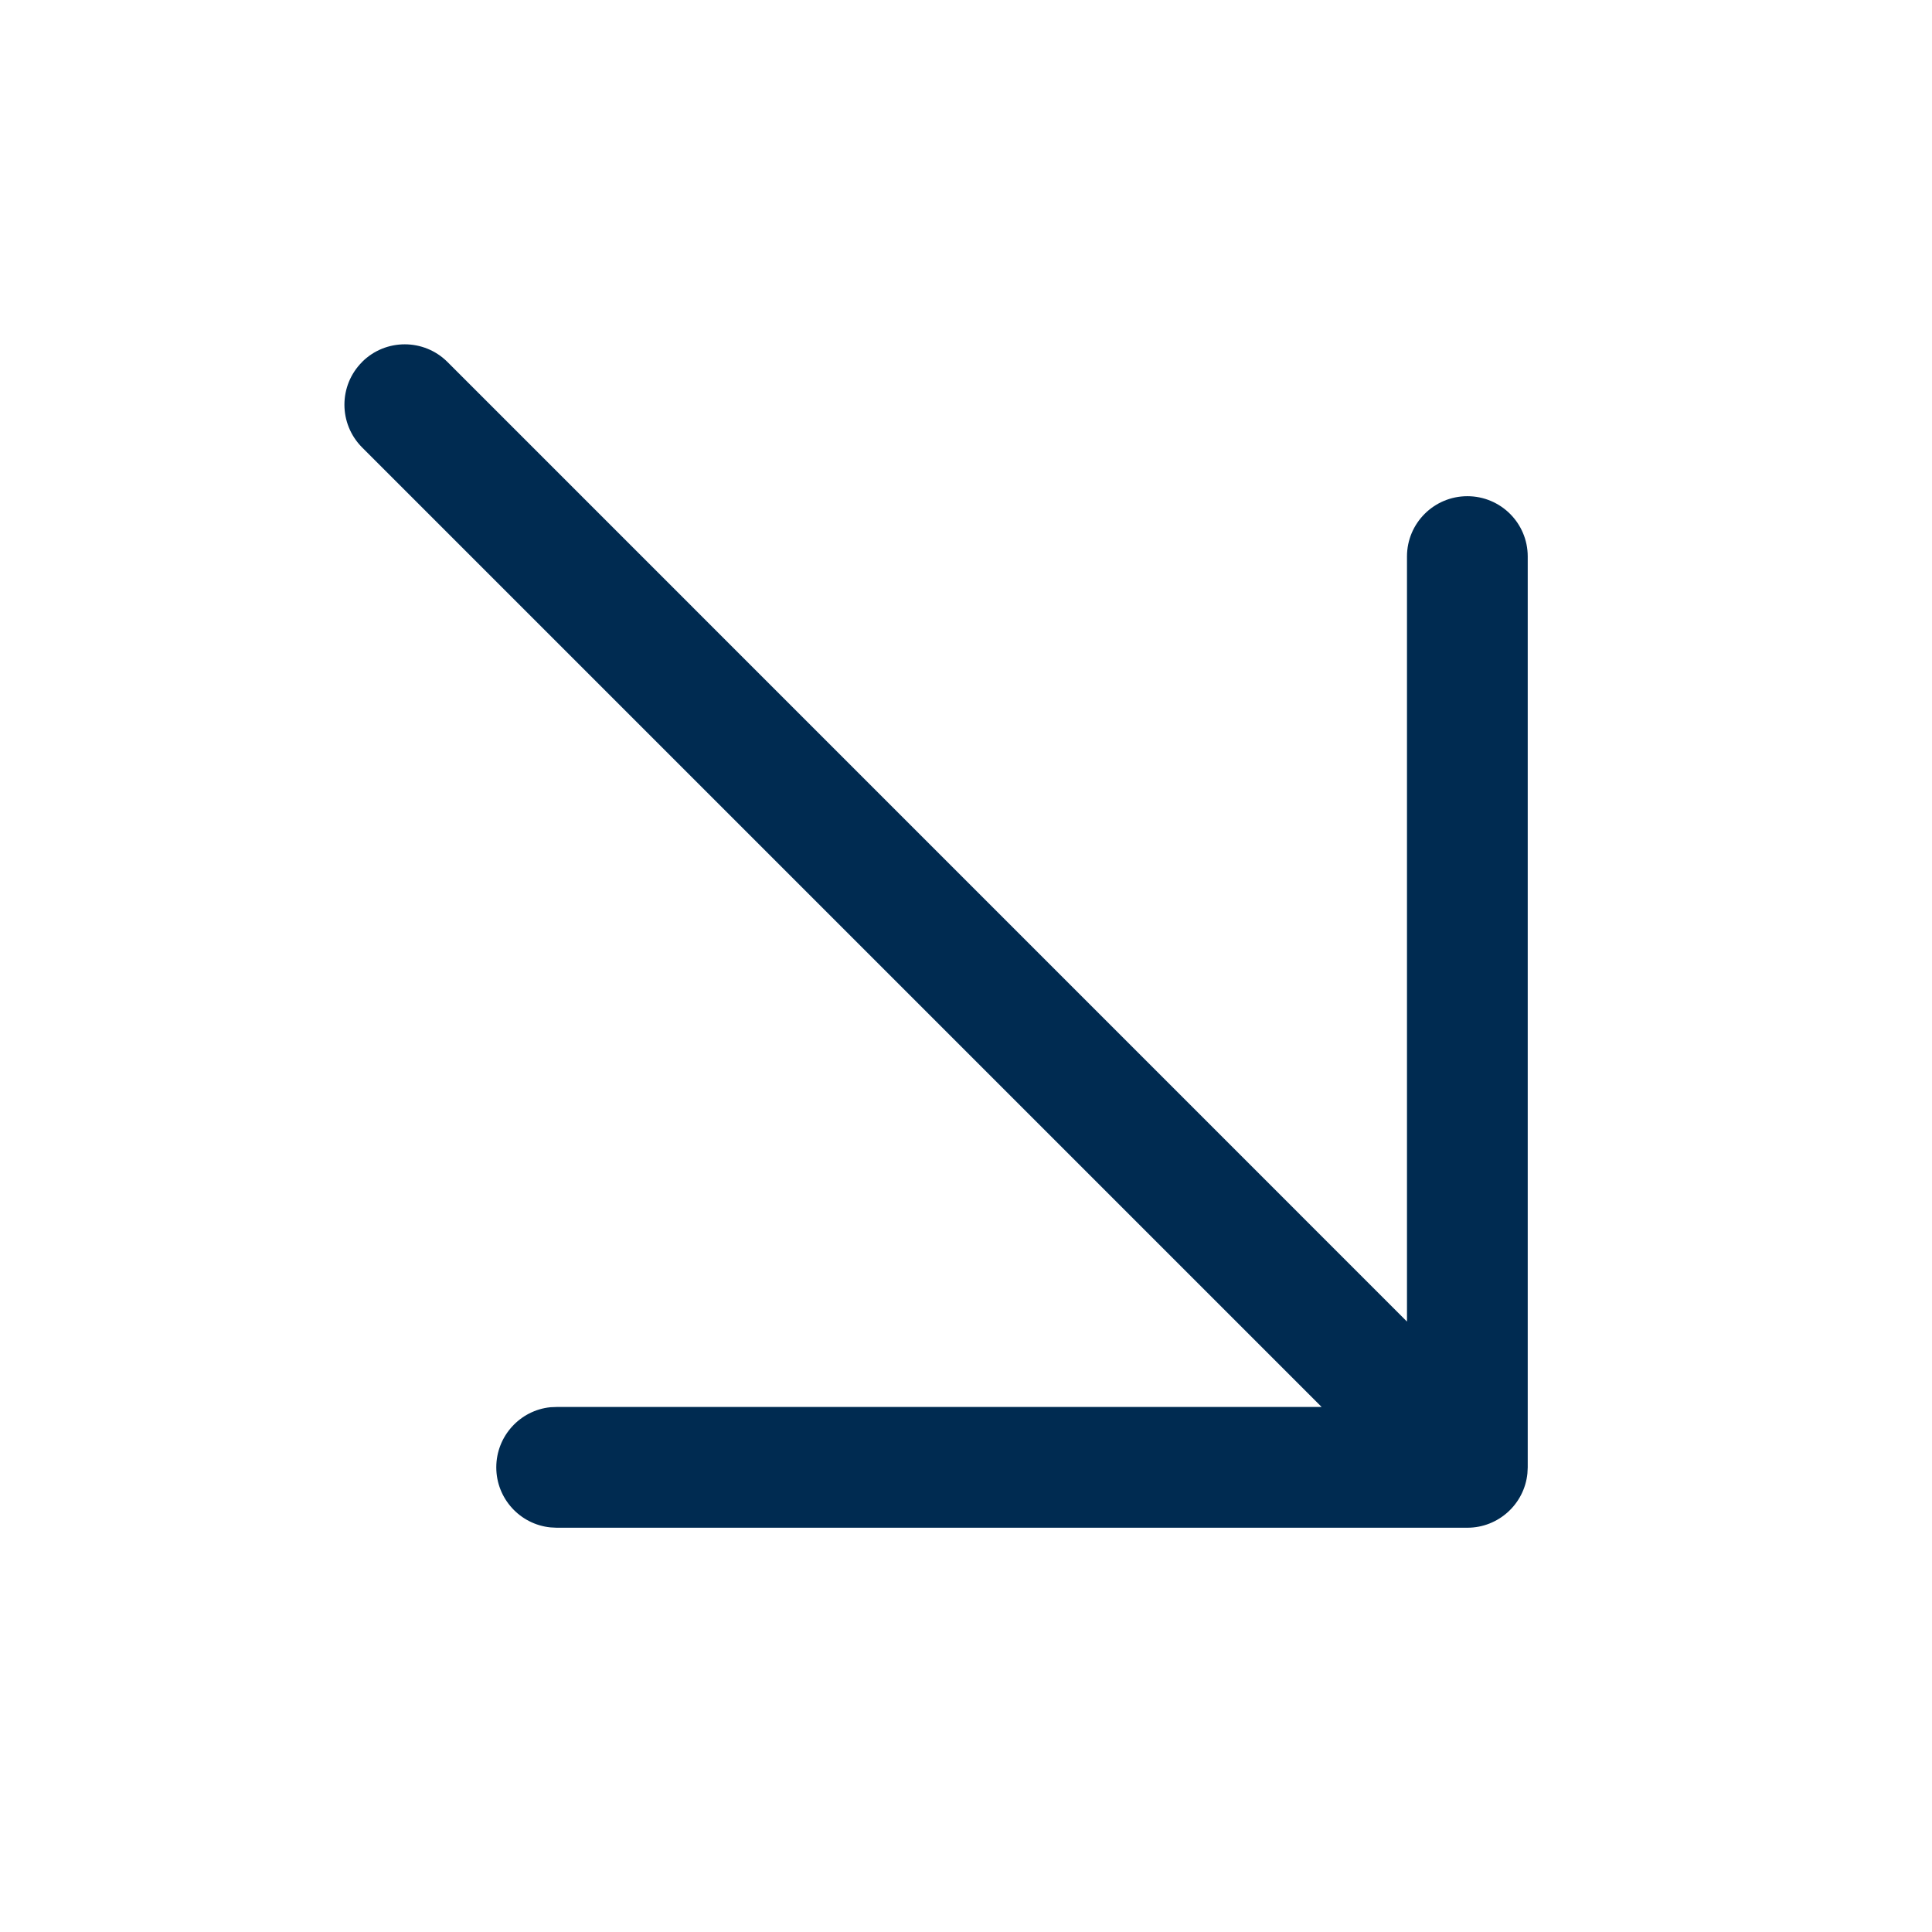
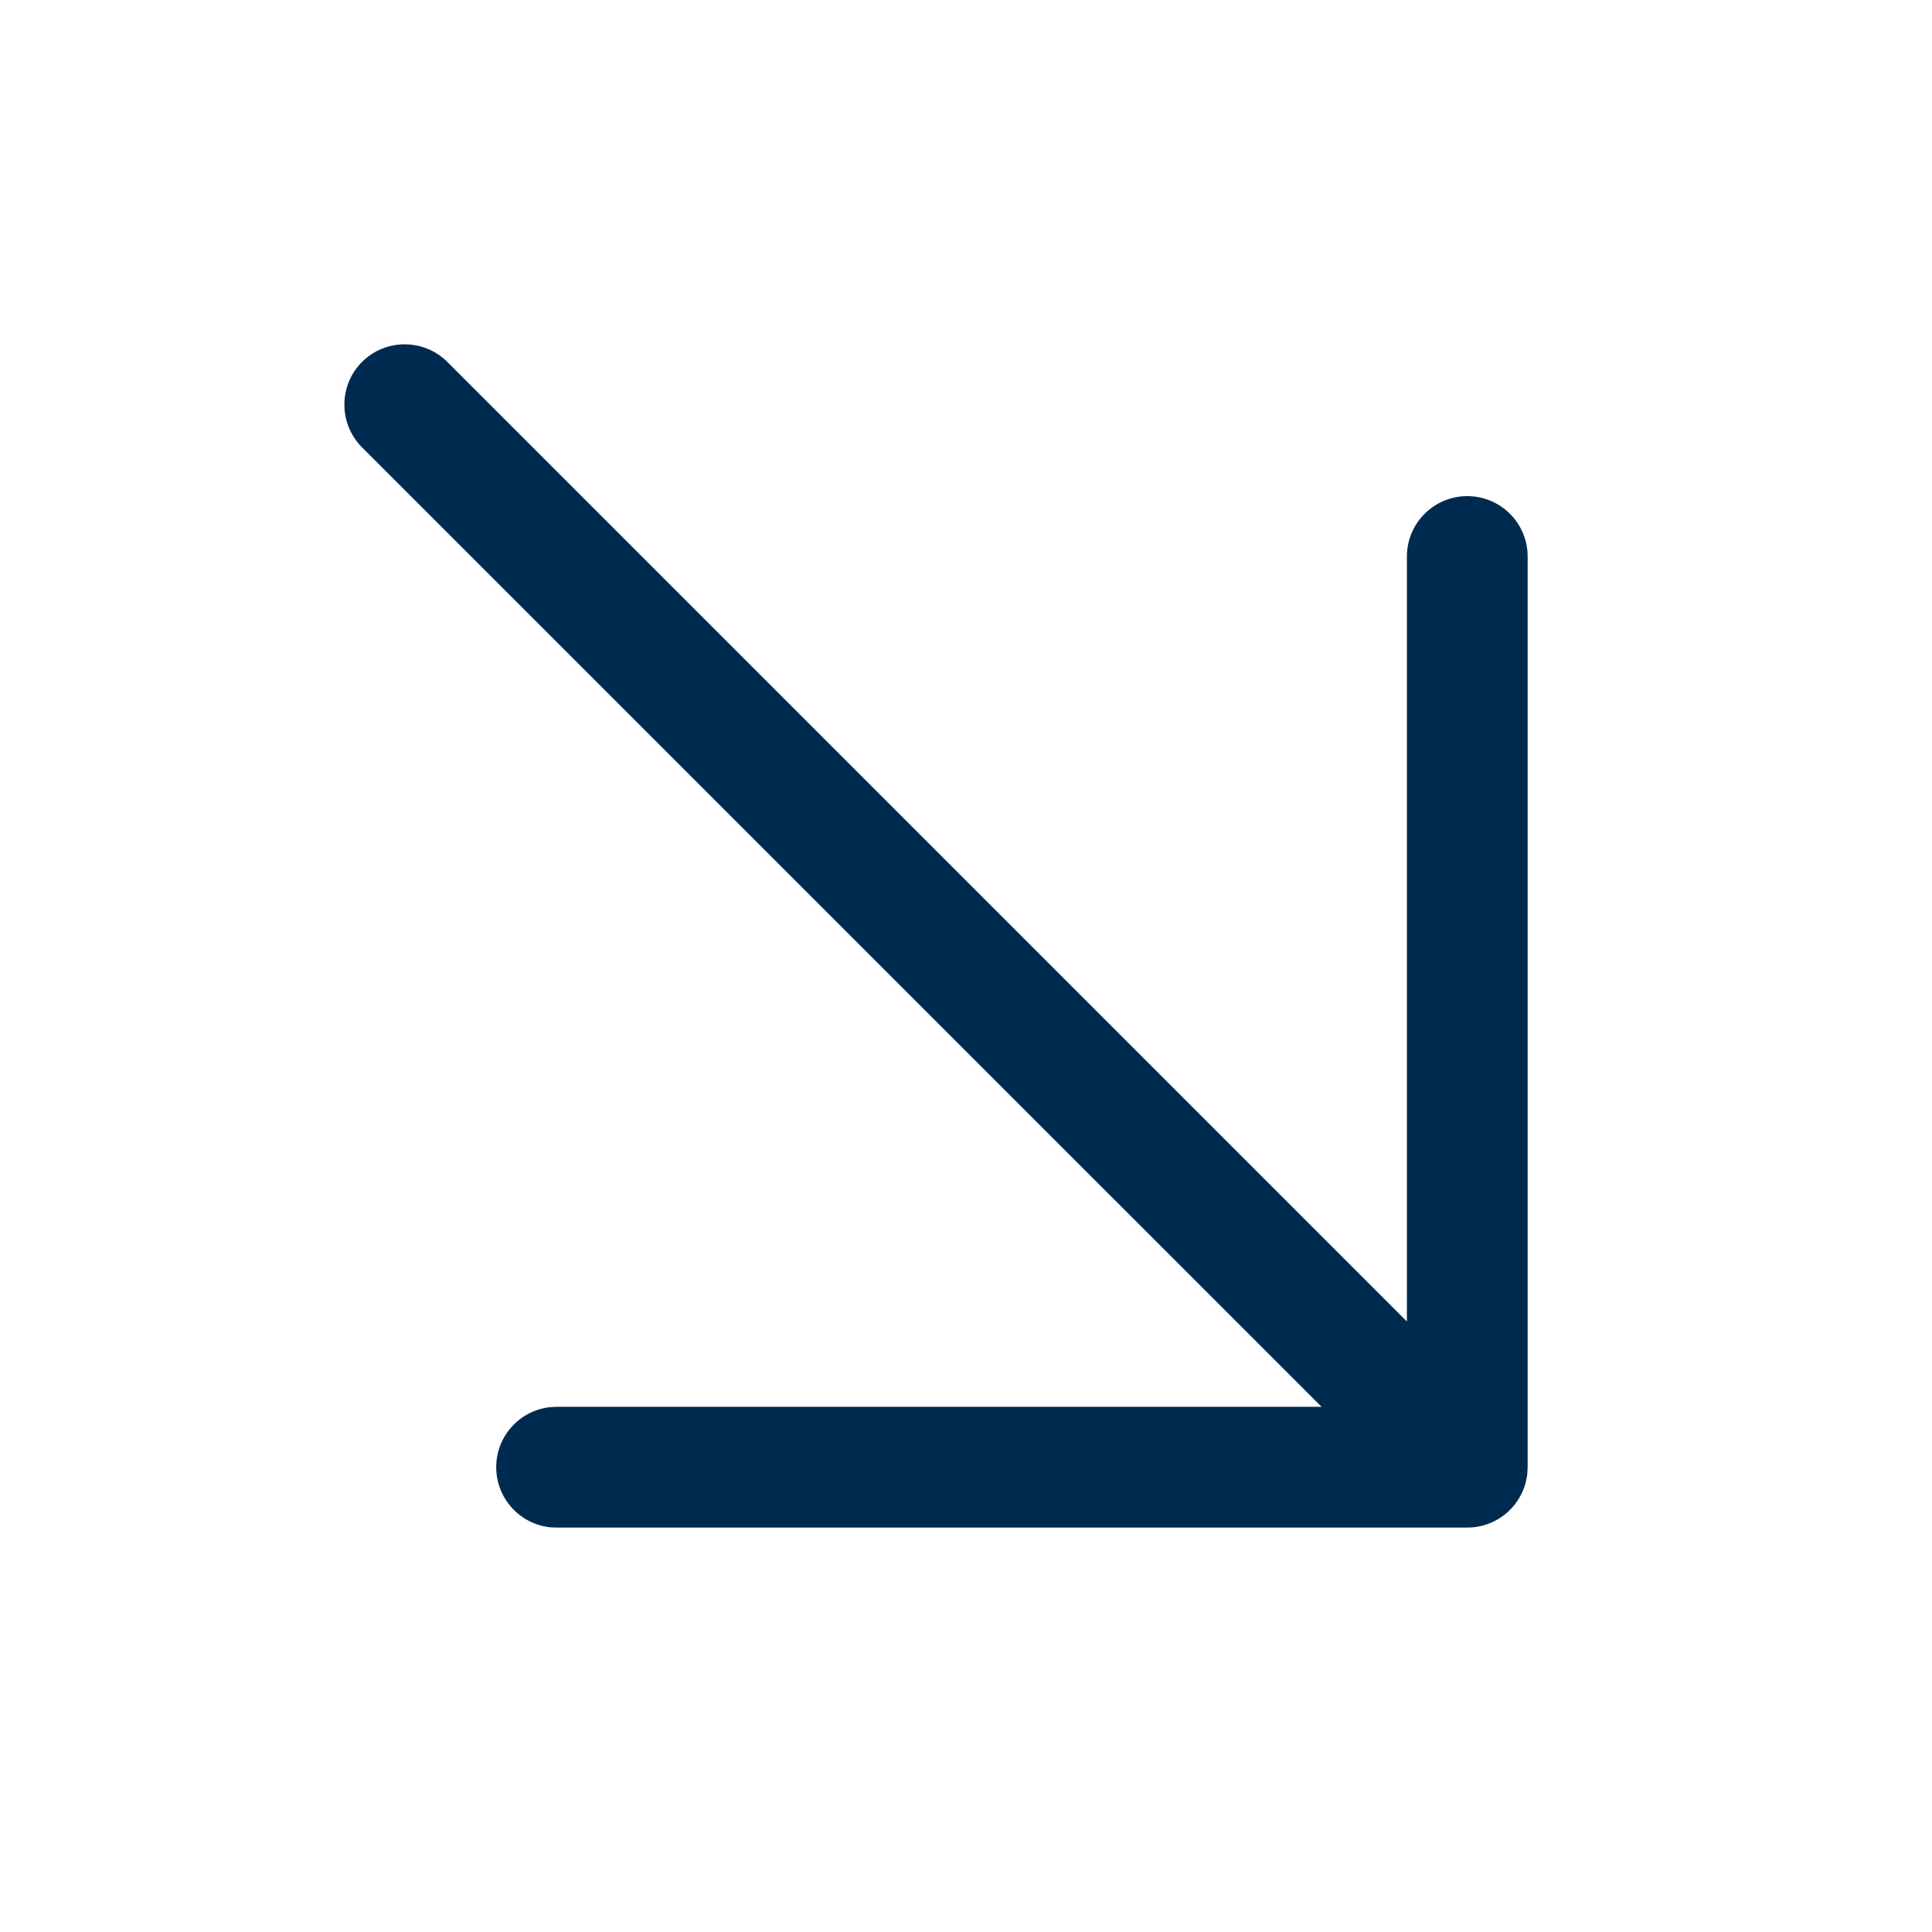
<svg xmlns="http://www.w3.org/2000/svg" width="24" height="24" viewBox="0 0 24 24" fill="none">
-   <path d="M4.497,4.497c0.293,-0.293 0.769,-0.293 1.062,0l11.919,11.92v-9.504c0,-0.414 0.336,-0.749 0.75,-0.749c0.414,0 0.75,0.335 0.75,0.749v11.315l-0.004,0.076c-0.038,0.378 -0.358,0.674 -0.746,0.674h-11.313l-0.077,-0.004c-0.378,-0.038 -0.673,-0.358 -0.673,-0.746c0,-0.388 0.295,-0.709 0.673,-0.747l0.077,-0.003h9.503l-11.92,-11.92c-0.292,-0.293 -0.293,-0.768 0,-1.061z" fill="#002B51" />
+   <path d="M4.496,4.497c0.293,-0.293 0.769,-0.293 1.062,0l11.919,11.919v-9.503c0,-0.414 0.336,-0.75 0.75,-0.75c0.414,0 0.75,0.336 0.75,0.75v11.313l-0.004,0.077c-0.038,0.378 -0.358,0.673 -0.746,0.673h-11.313l-0.077,-0.003c-0.378,-0.039 -0.673,-0.359 -0.673,-0.747c0,-0.388 0.295,-0.708 0.673,-0.746l0.077,-0.004h9.503l-11.92,-11.919c-0.292,-0.293 -0.292,-0.768 0,-1.061z" fill="#002B51" />
</svg>
